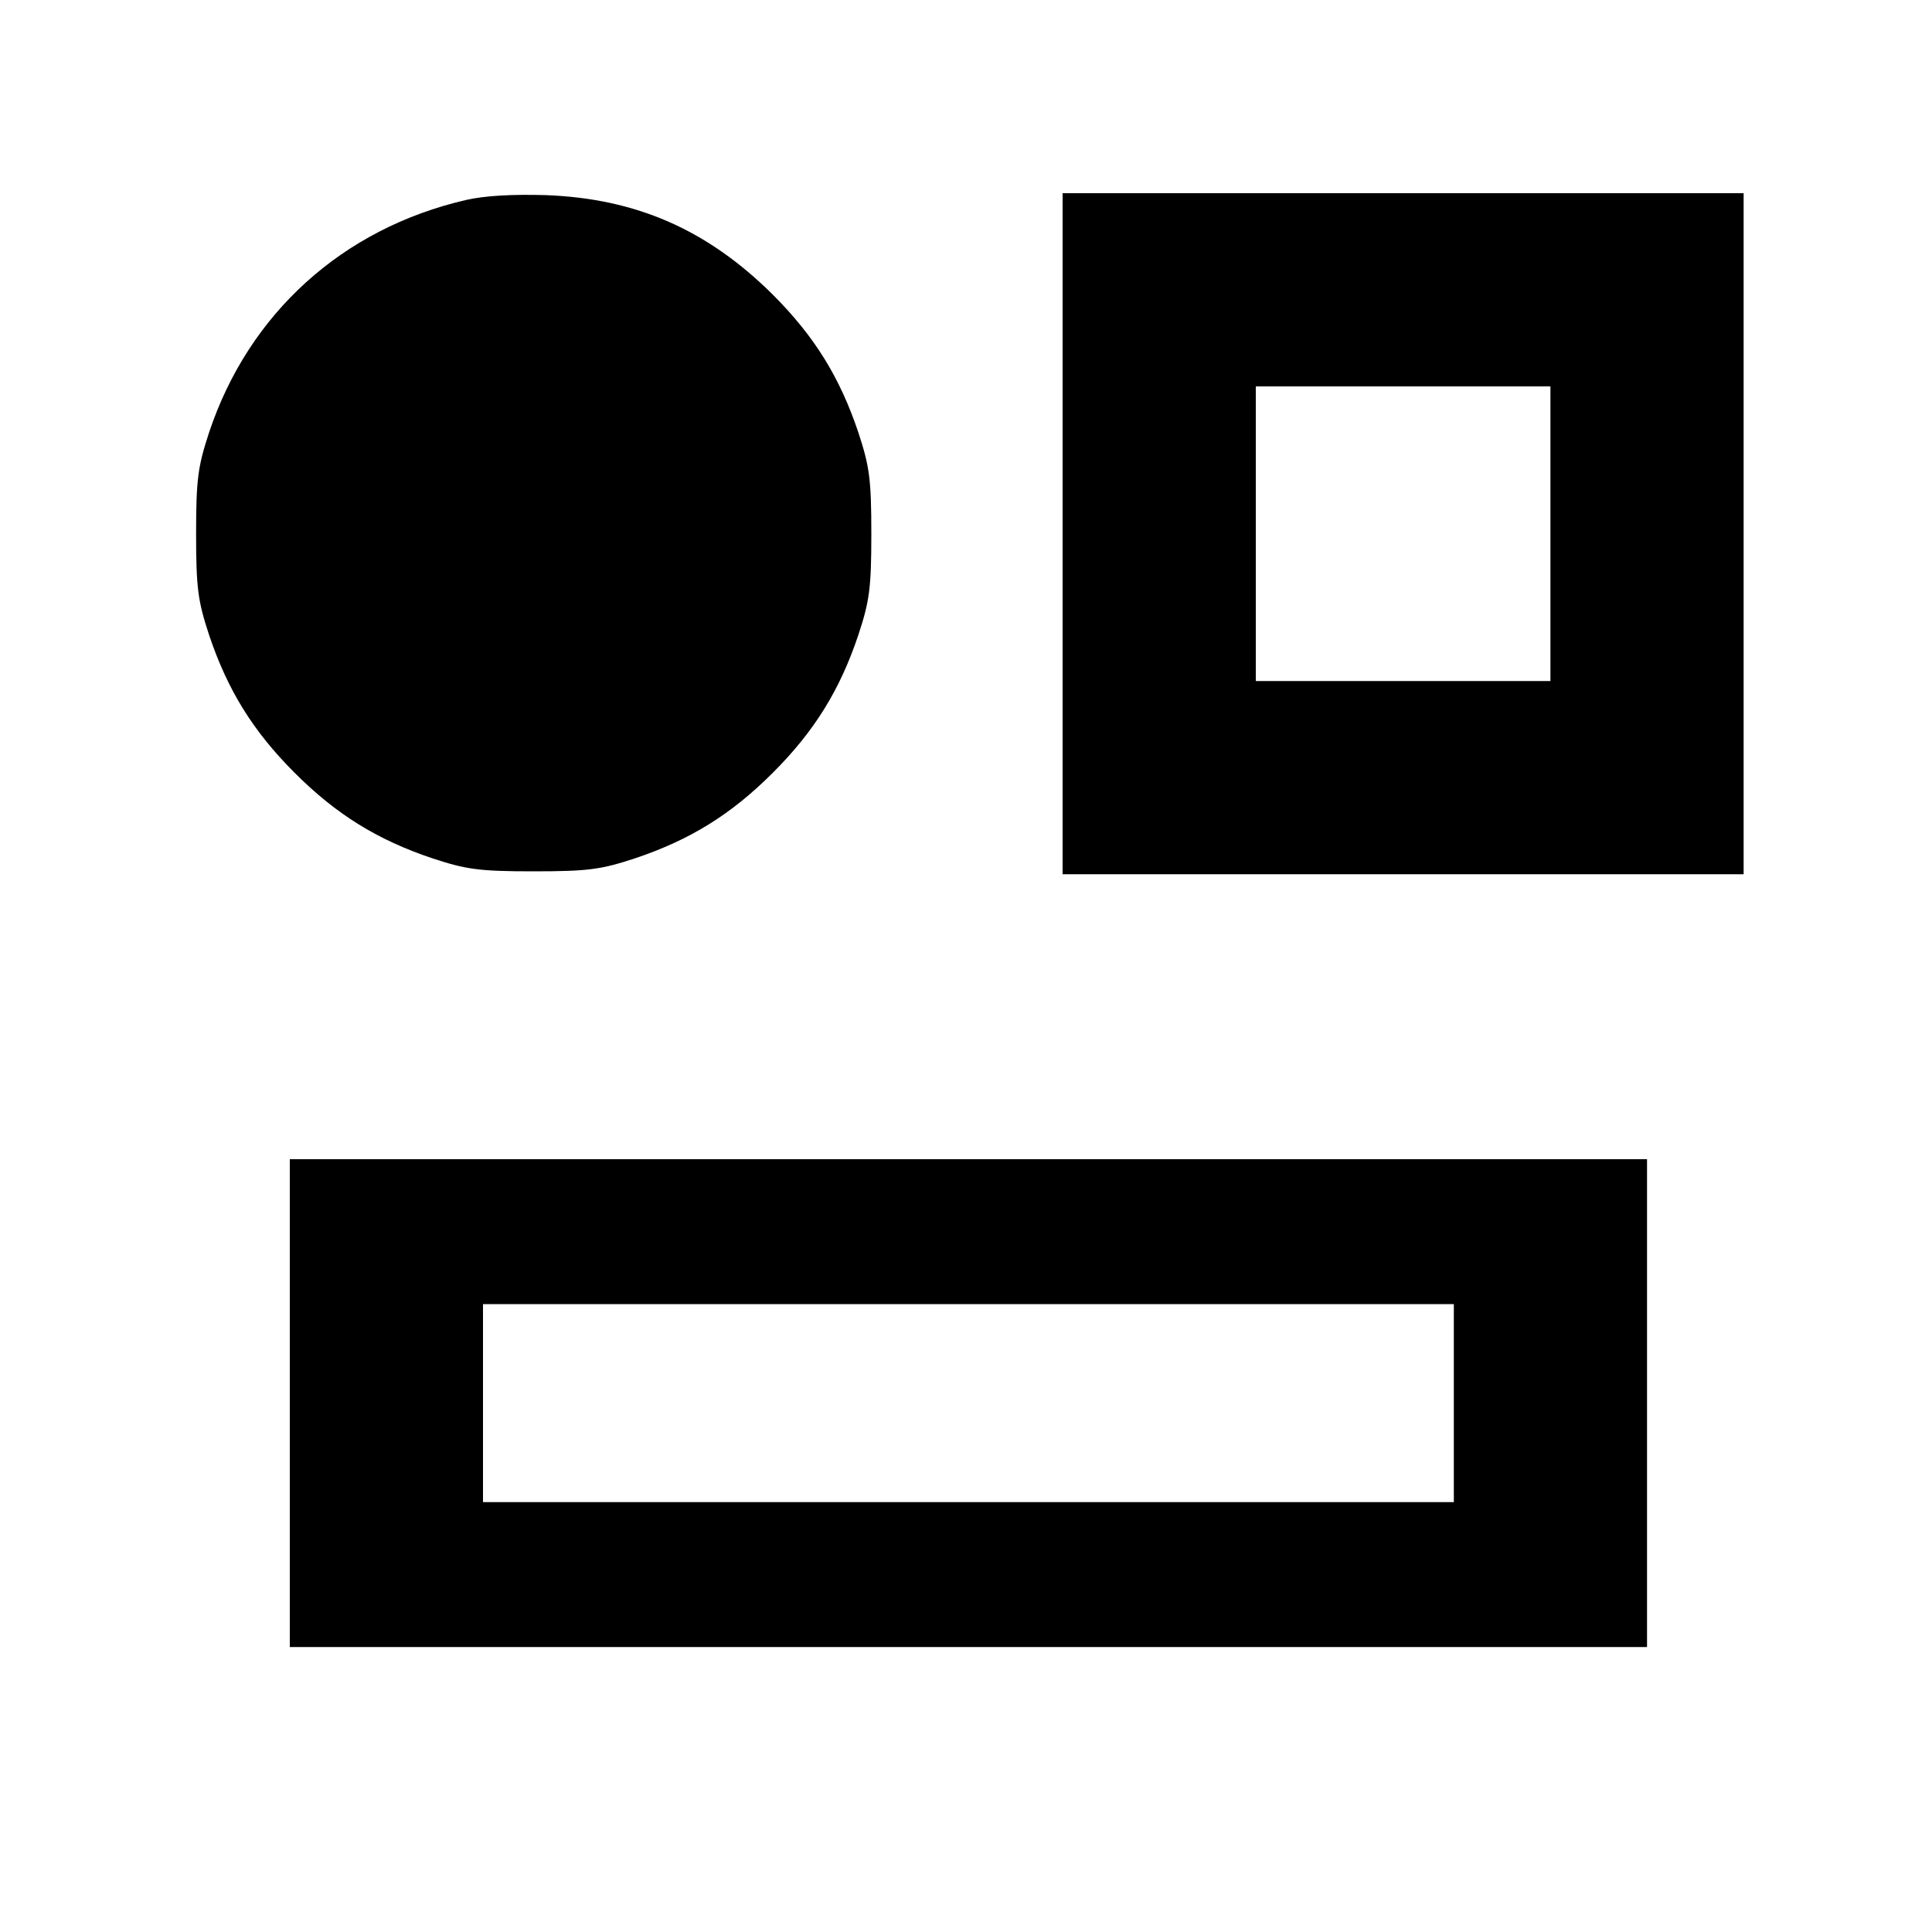
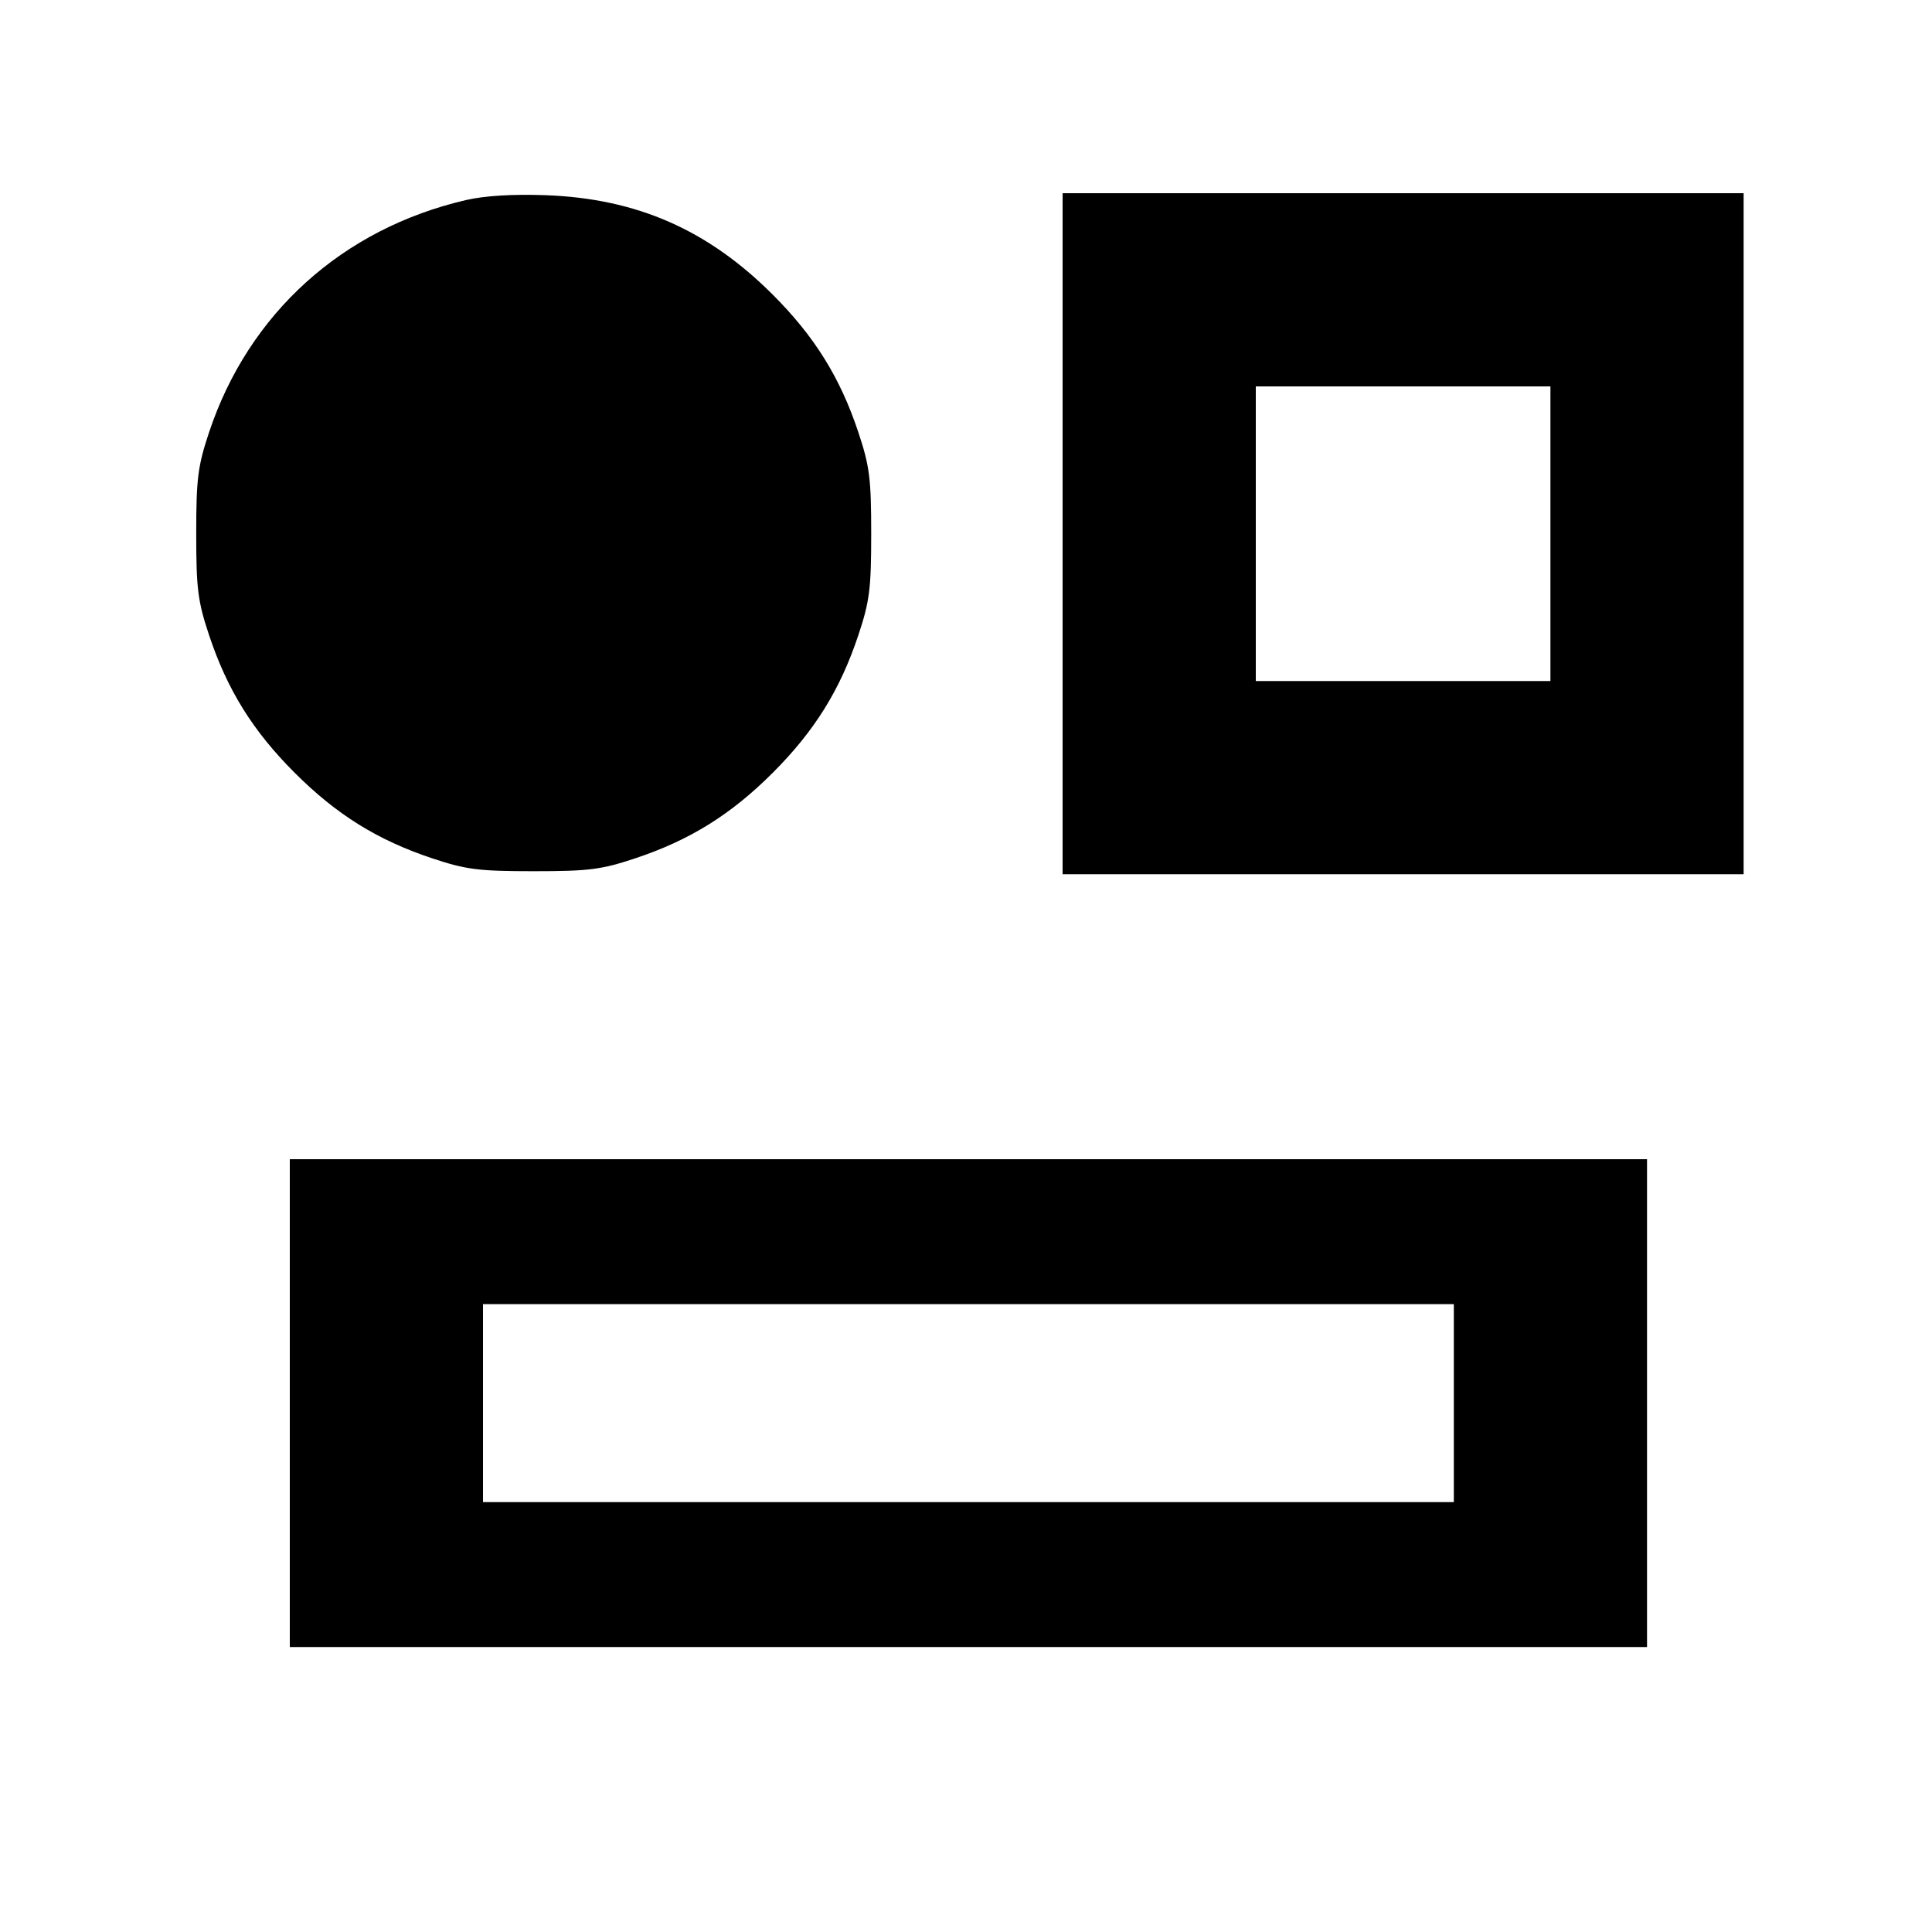
<svg xmlns="http://www.w3.org/2000/svg" width="400" height="400" viewBox="0 0 400 400">
-   <path transform="translate(0 400) scale(0.1 -0.1)" fill="#000" fill-rule="evenodd" d="M965 3586 c-256 -59 -450 -235 -532 -481 -23 -70 -27 -96 -27 -210 0 -114 4 -140 27 -210 38 -113 90 -198 177 -285 87 -87 172 -139 285 -177 70 -23 96 -27 210 -27 114 0 140 4 210 27 113 38 198 90 285 177 87 87 139 172 177 285 23 70 27 96 27 210 0 114 -4 140 -27 210 -38 113 -90 198 -177 285 -135 134 -282 199 -470 206 -68 2 -126 -1 -165 -10z M2200 2895 l0 -705 705 0 705 0 0 705 0 705 -705 0 -705 0 0 -705z m1010 0 l0 -305 -305 0 -305 0 0 305 0 305 305 0 305 0 0 -305z M600 1095 l0 -505 1405 0 1405 0 0 505 0 505 -1405 0 -1405 0 0 -505z m2410 0 l0 -205 -1005 0 -1005 0 0 205 0 205 1005 0 1005 0 0 -205z" />
+   <path transform="translate(0 400) scale(1 -1)" fill="#000" fill-rule="evenodd" d="M96.500 358.584 C70.891 352.655 51.474 335.109 43.287 310.500 C40.952 303.481 40.626 300.906 40.626 289.500 C40.626 278.094 40.952 275.519 43.287 268.500 C47.056 257.172 52.342 248.673 61.007 240.007 C69.673 231.342 78.172 226.056 89.500 222.287 C96.519 219.952 99.094 219.626 110.500 219.626 C121.906 219.626 124.481 219.952 131.500 222.287 C142.828 226.056 151.327 231.342 159.993 240.007 C168.658 248.673 173.944 257.172 177.713 268.500 C180.048 275.519 180.374 278.094 180.374 289.500 C180.374 300.906 180.048 303.481 177.713 310.500 C173.944 321.828 168.658 330.327 159.993 338.993 C146.540 352.445 131.832 358.890 113.000 359.586 C106.244 359.835 100.360 359.478 96.500 358.584 Z M220.000 289.500 L220.000 219.000 L290.500 219.000 L361.000 219.000 L361.000 289.500 L361.000 360.000 L290.500 360.000 L220.000 360.000 L220.000 289.500 Z M321.000 289.500 L321.000 259.000 L290.500 259.000 L260.000 259.000 L260.000 289.500 L260.000 320.000 L290.500 320.000 L321.000 320.000 L321.000 289.500 Z M60.000 109.500 L60.000 59.000 L200.500 59.000 L341.000 59.000 L341.000 109.500 L341.000 160.000 L200.500 160.000 L60.000 160.000 L60.000 109.500 Z M301.000 109.500 L301.000 89.000 L200.500 89.000 L100.000 89.000 L100.000 109.500 L100.000 130.000 L200.500 130.000 L301.000 130.000 L301.000 109.500 Z" />
</svg>
